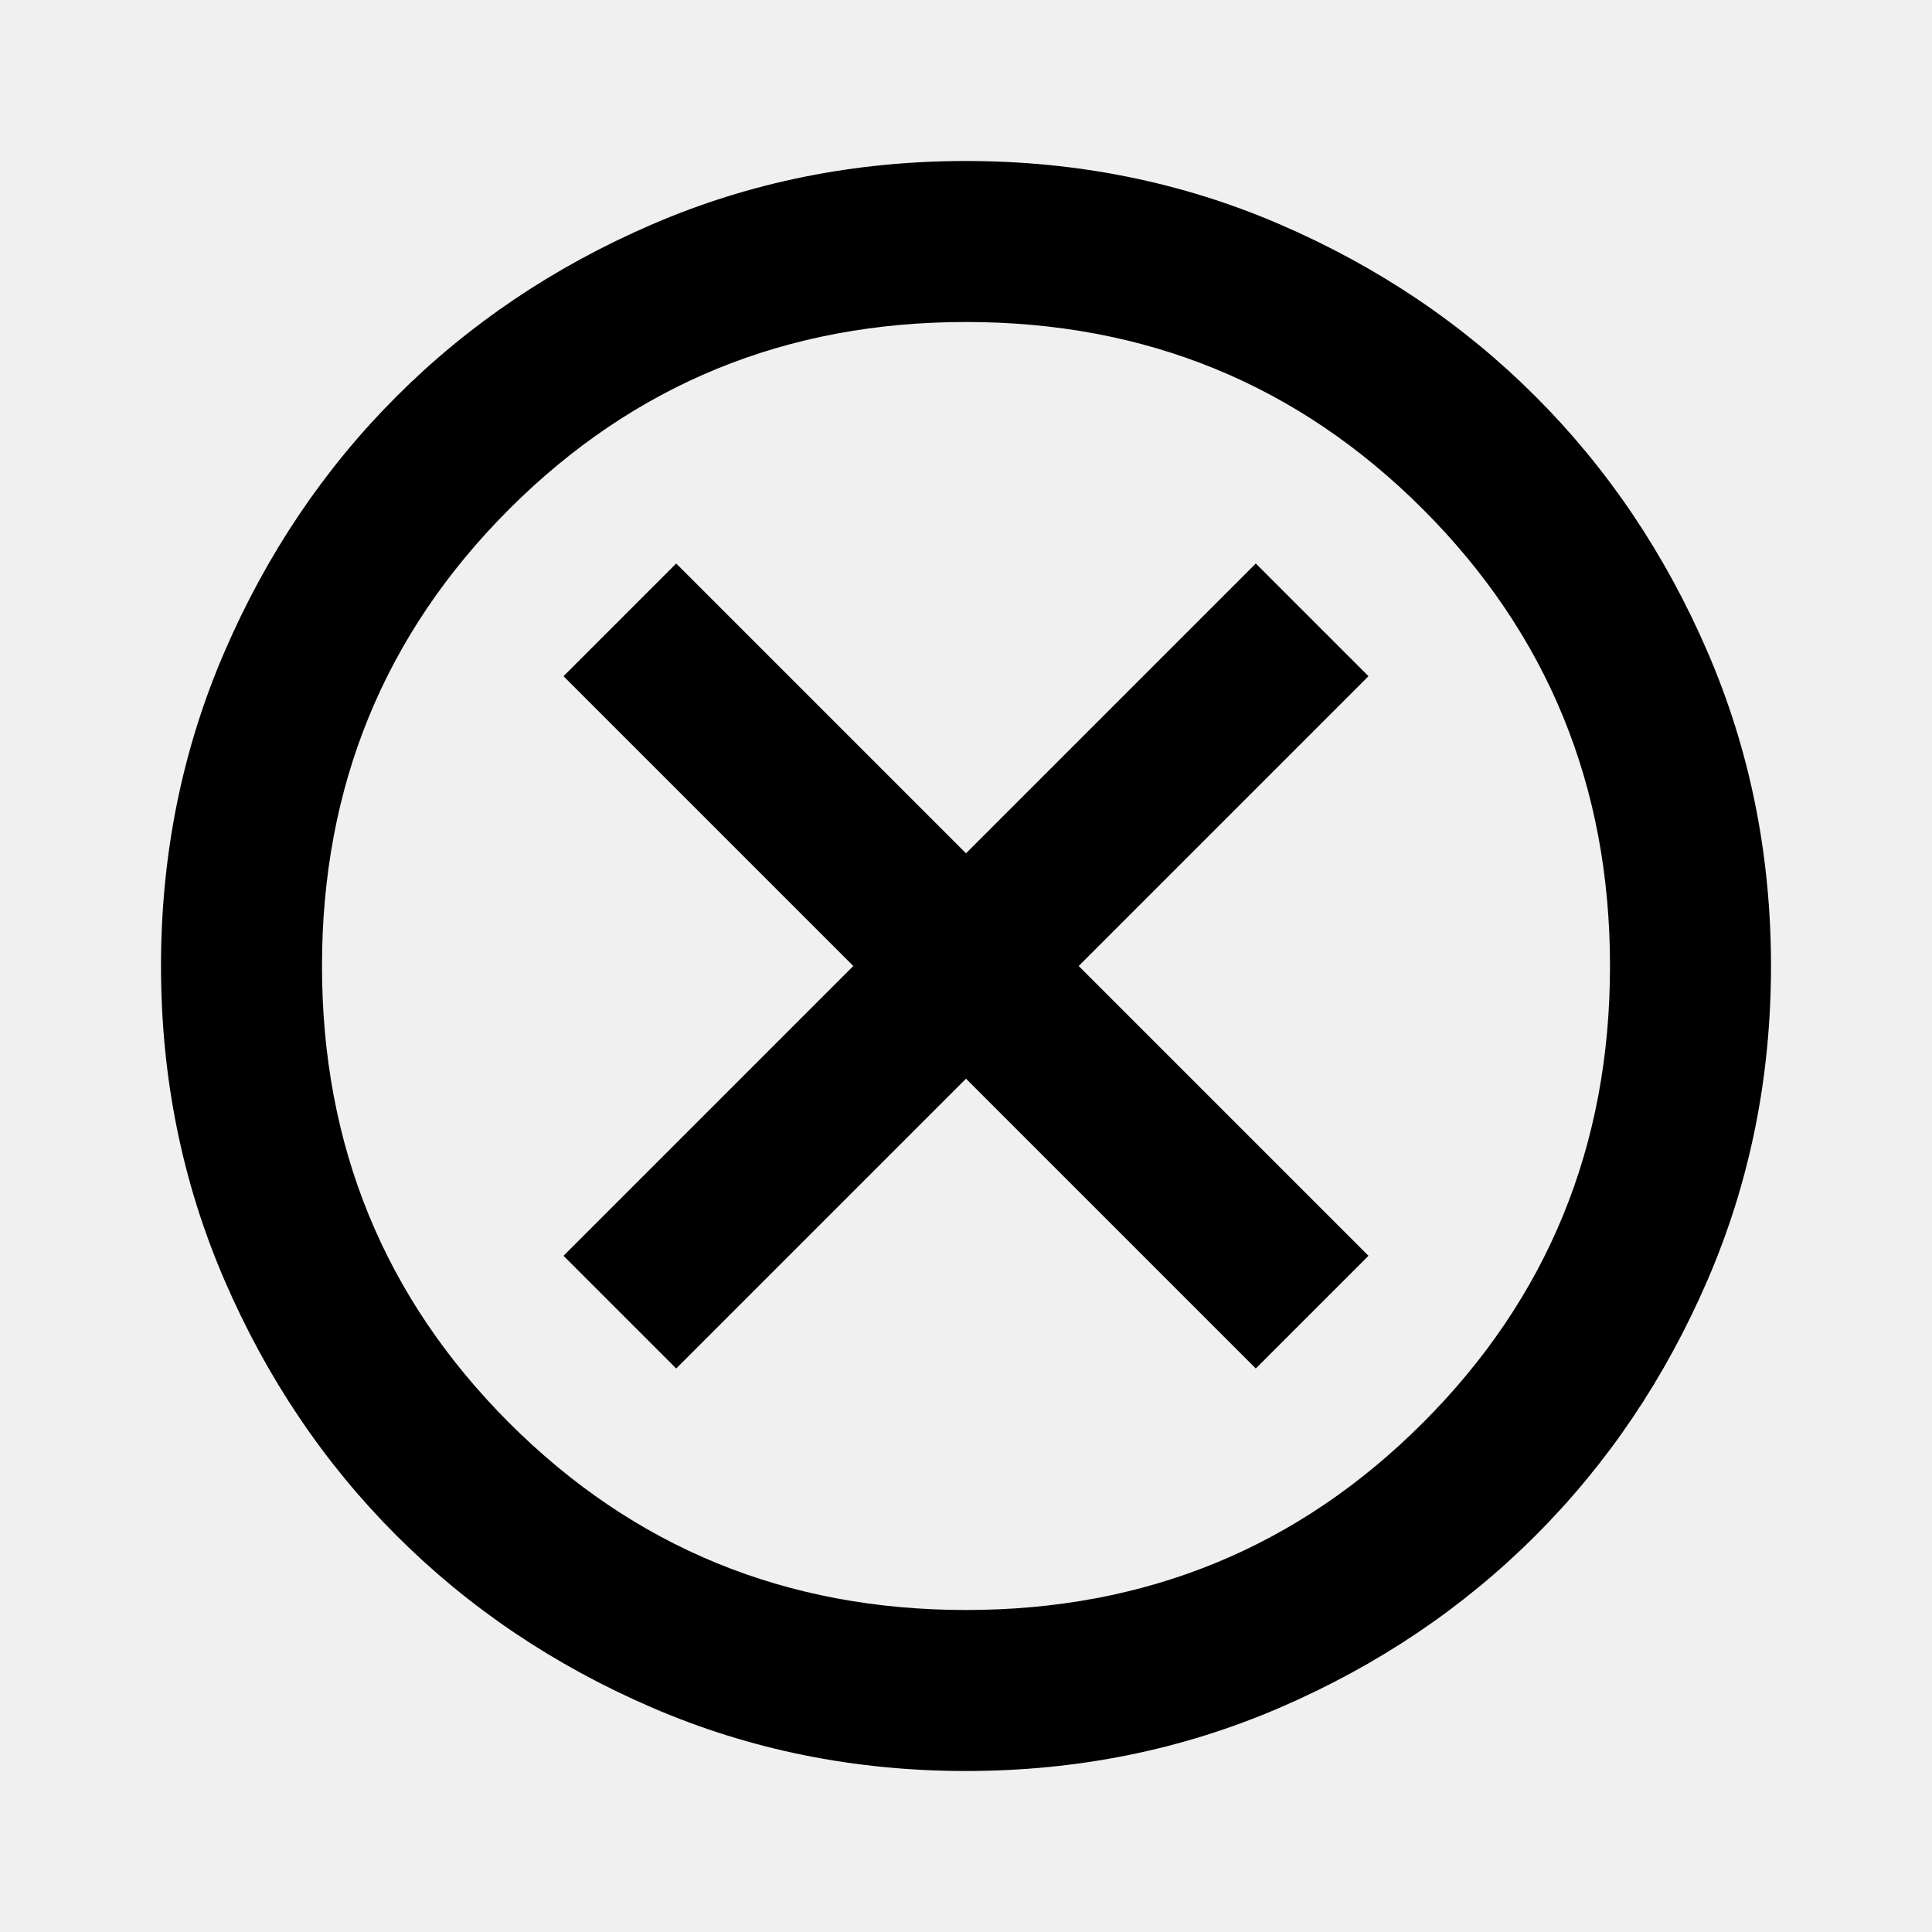
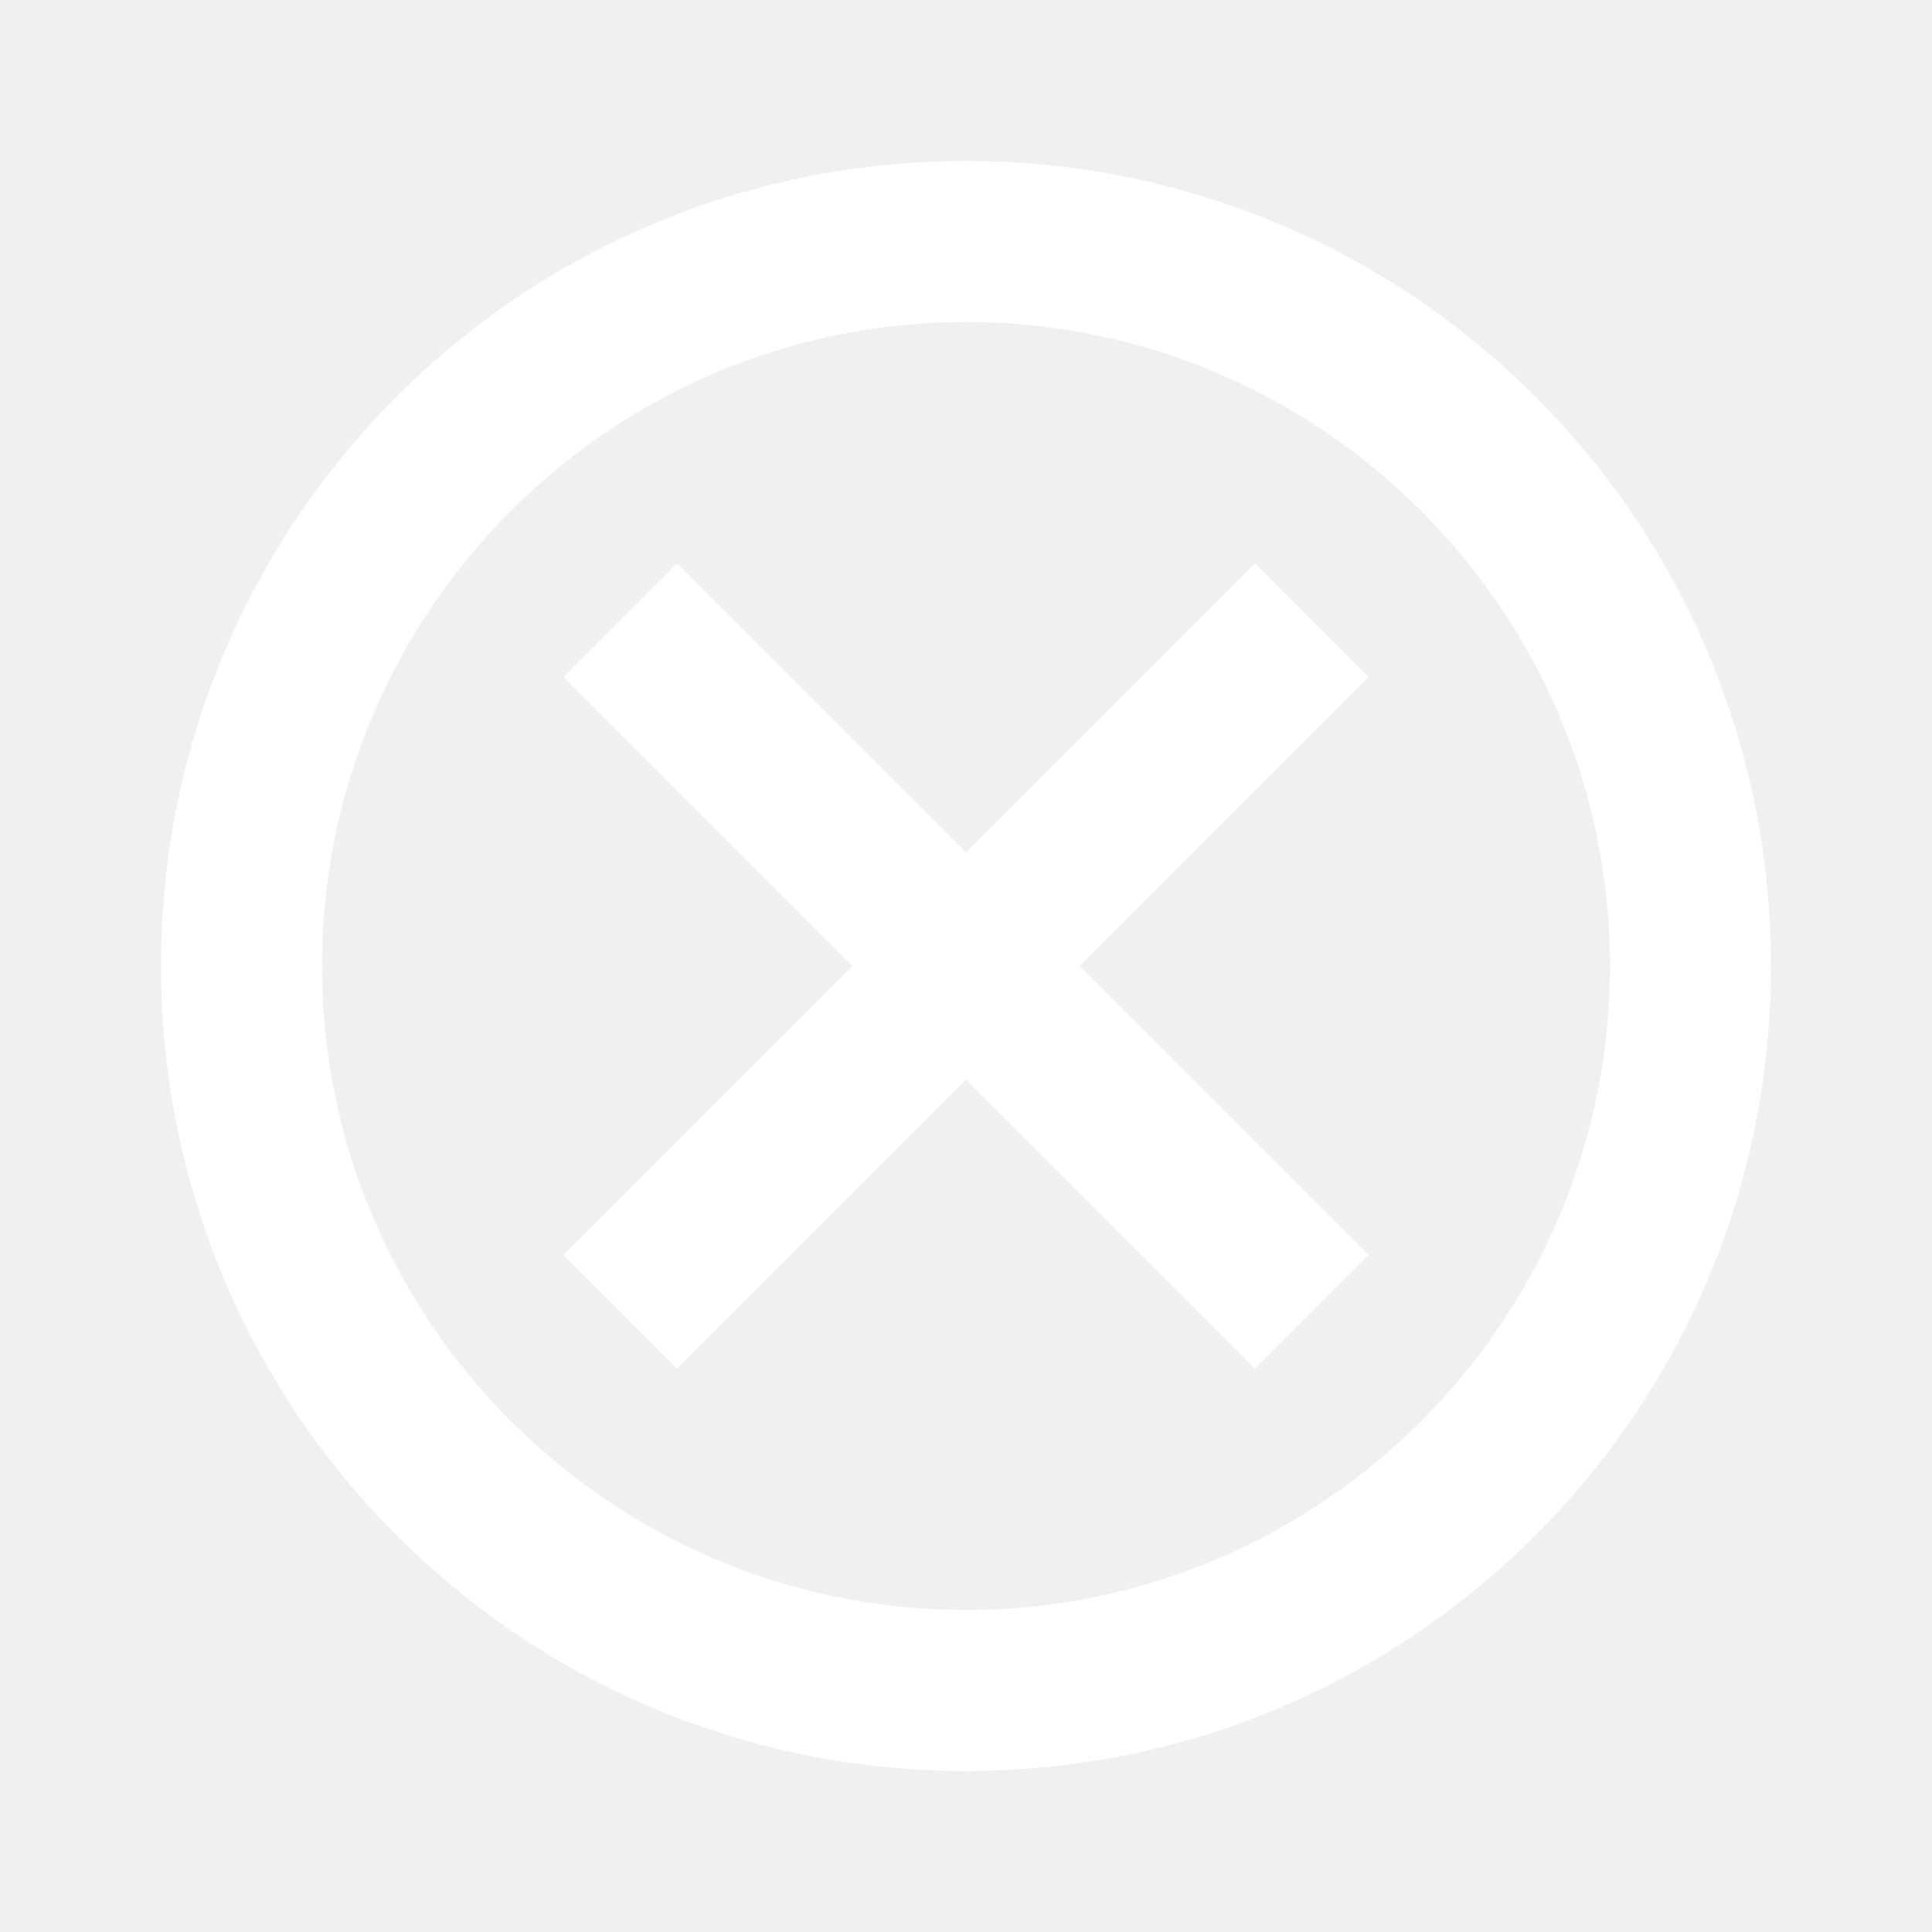
- <svg xmlns="http://www.w3.org/2000/svg" height="24" viewBox="0 -960 960 960" width="24">
-   <path d="m336-280 144-144 144 144 56-56-144-144 144-144-56-56-144 144-144-144-56 56 144 144-144 144 56 56ZM480-80q-83 0-156-31.5T197-197q-54-54-85.5-127T80-480q0-83 31.5-156T197-763q54-54 127-85.5T480-880q83 0 156 31.5T763-763q54 54 85.5 127T880-480q0 83-31.5 156T763-197q-54 54-127 85.5T480-80Zm0-80q134 0 227-93t93-227q0-134-93-227t-227-93q-134 0-227 93t-93 227q0 134 93 227t227 93Zm0-320Z" />
+ <svg xmlns="http://www.w3.org/2000/svg" height="24px" viewBox="0 0 24 24" width="24px" fill="#FFFFFF">
+   <path d="M0 0h24v24H0V0z" fill="none" opacity=".87" />
+   <path d="M12 2C6.47 2 2 6.47 2 12s4.47 10 10 10 10-4.47 10-10S17.53 2 12 2zm0 18c-4.41 0-8-3.59-8-8s3.59-8 8-8 8 3.59 8 8-3.59 8-8 8zm3.59-13L12 10.59 8.41 7 7 8.41 10.59 12 7 15.59 8.41 17 12 13.41 15.59 17 17 15.59 13.41 12 17 8.41z" />
</svg>
